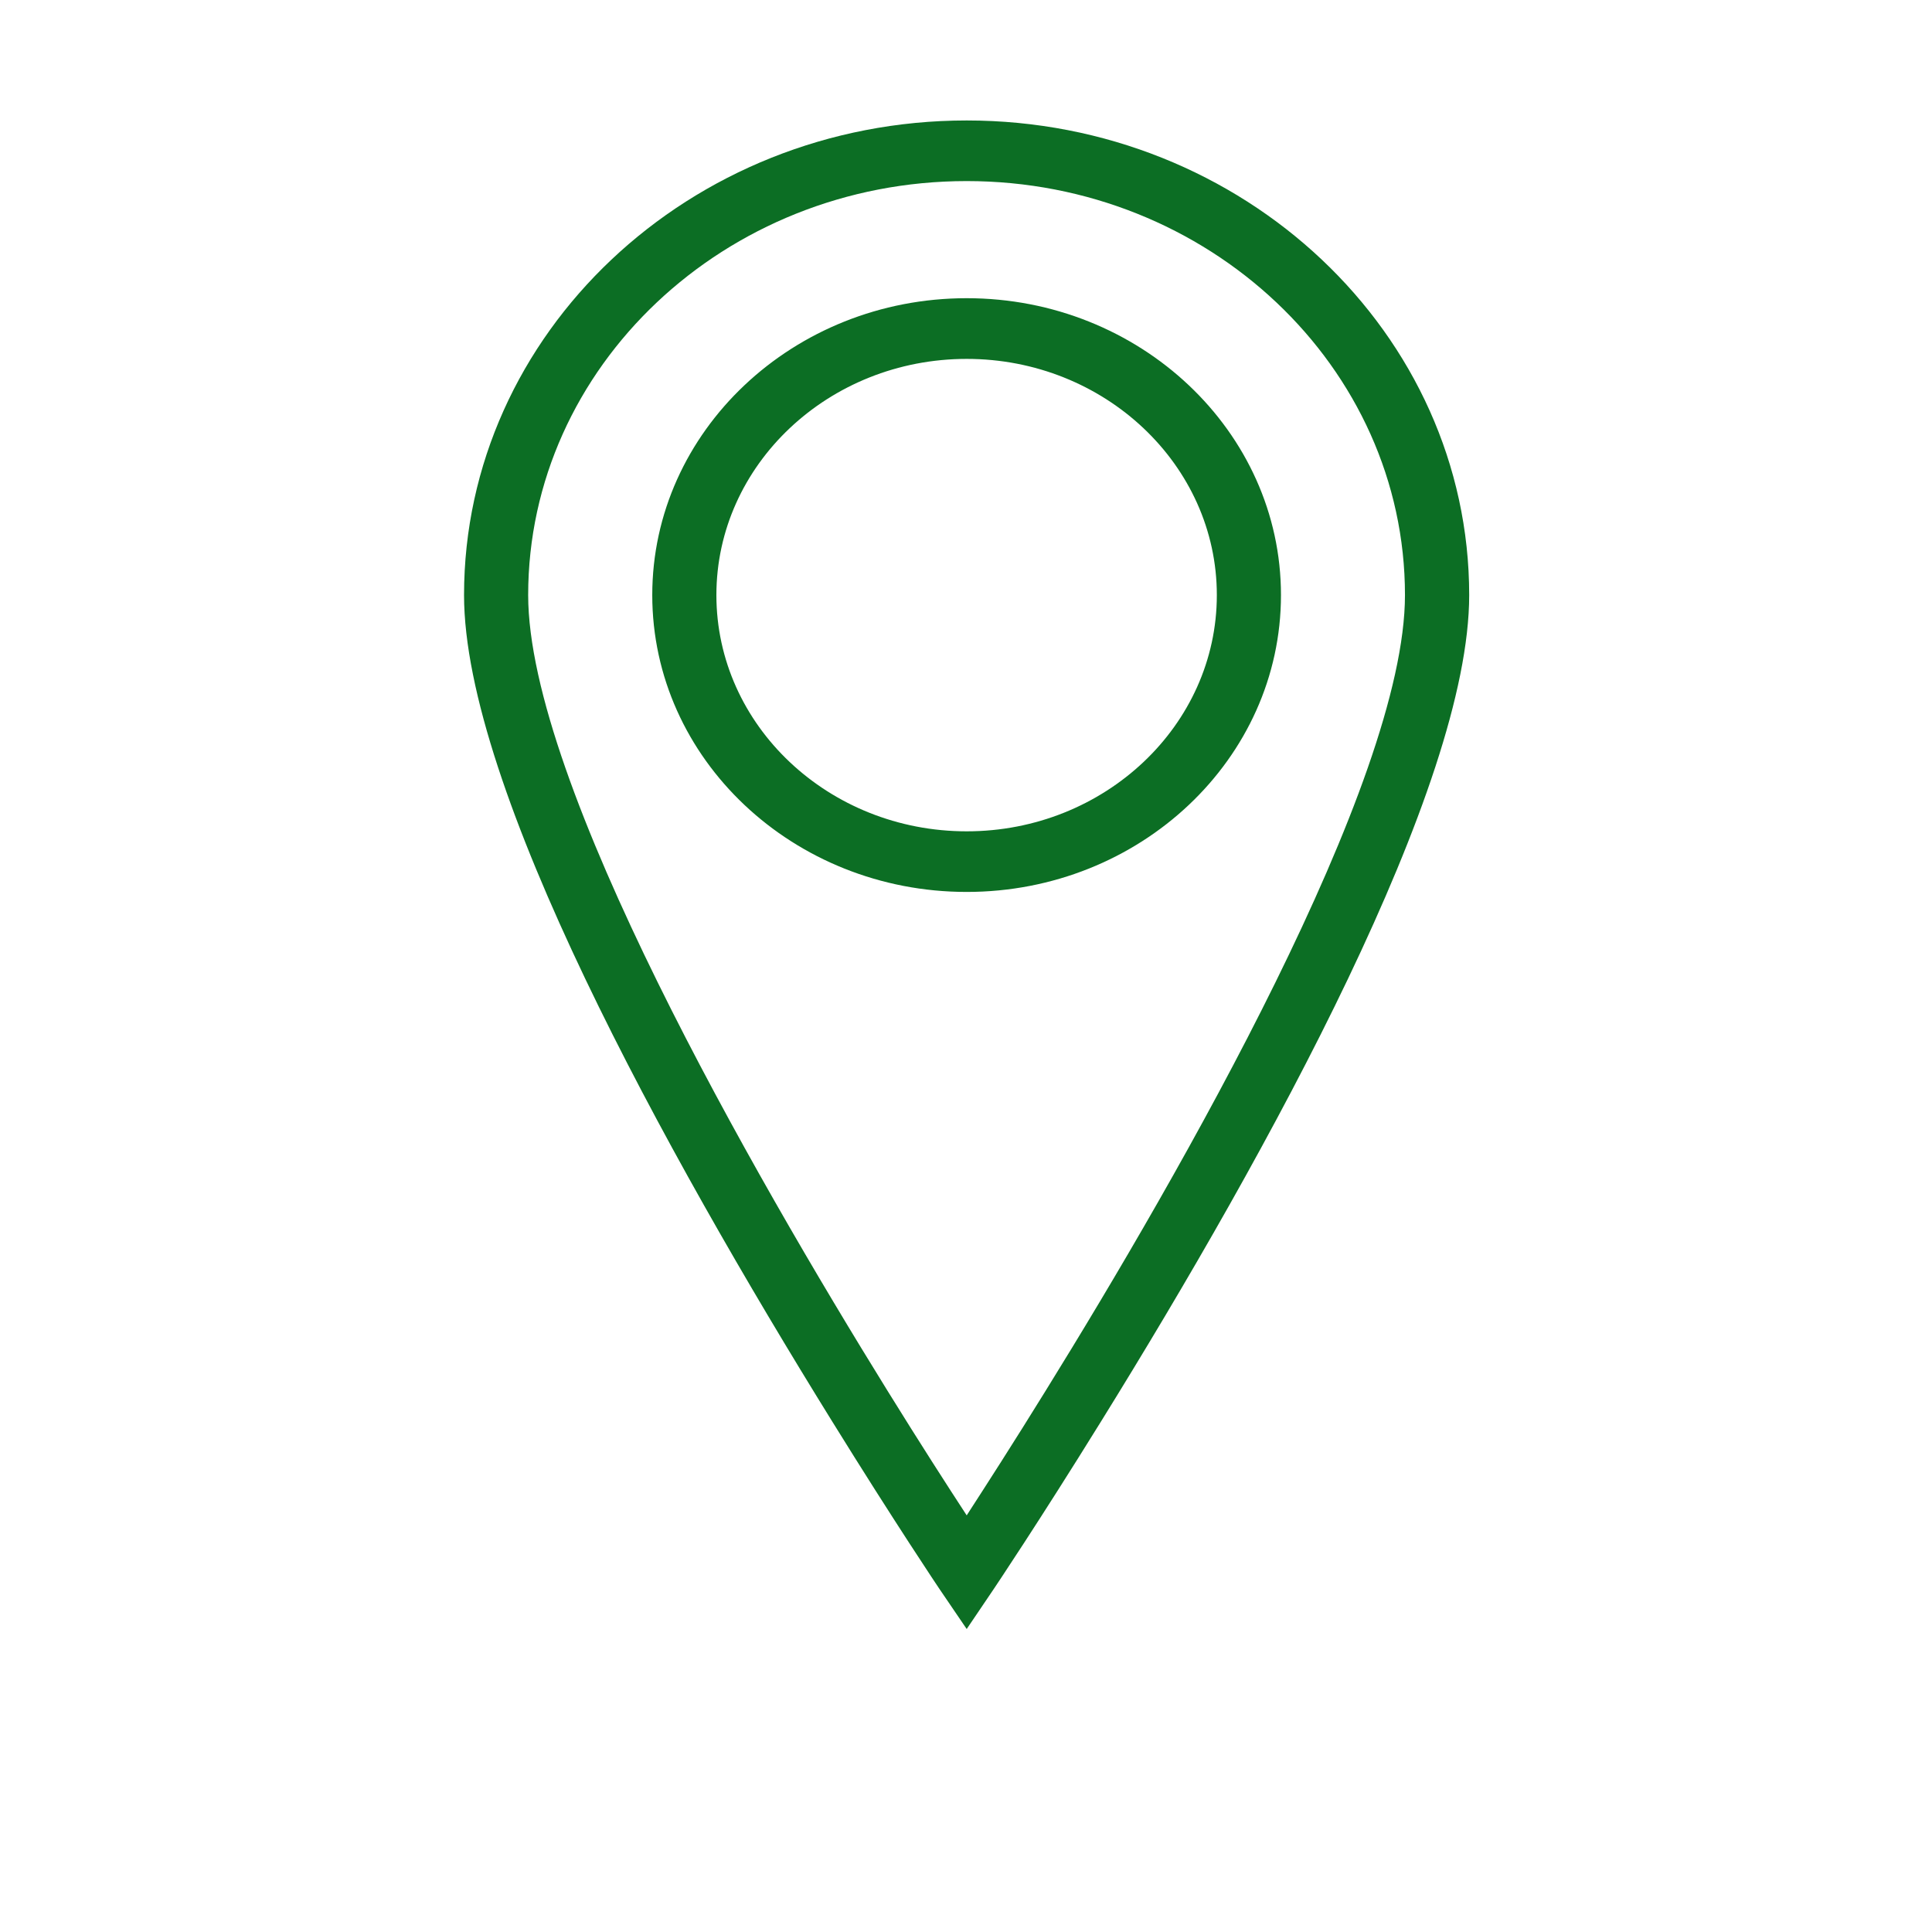
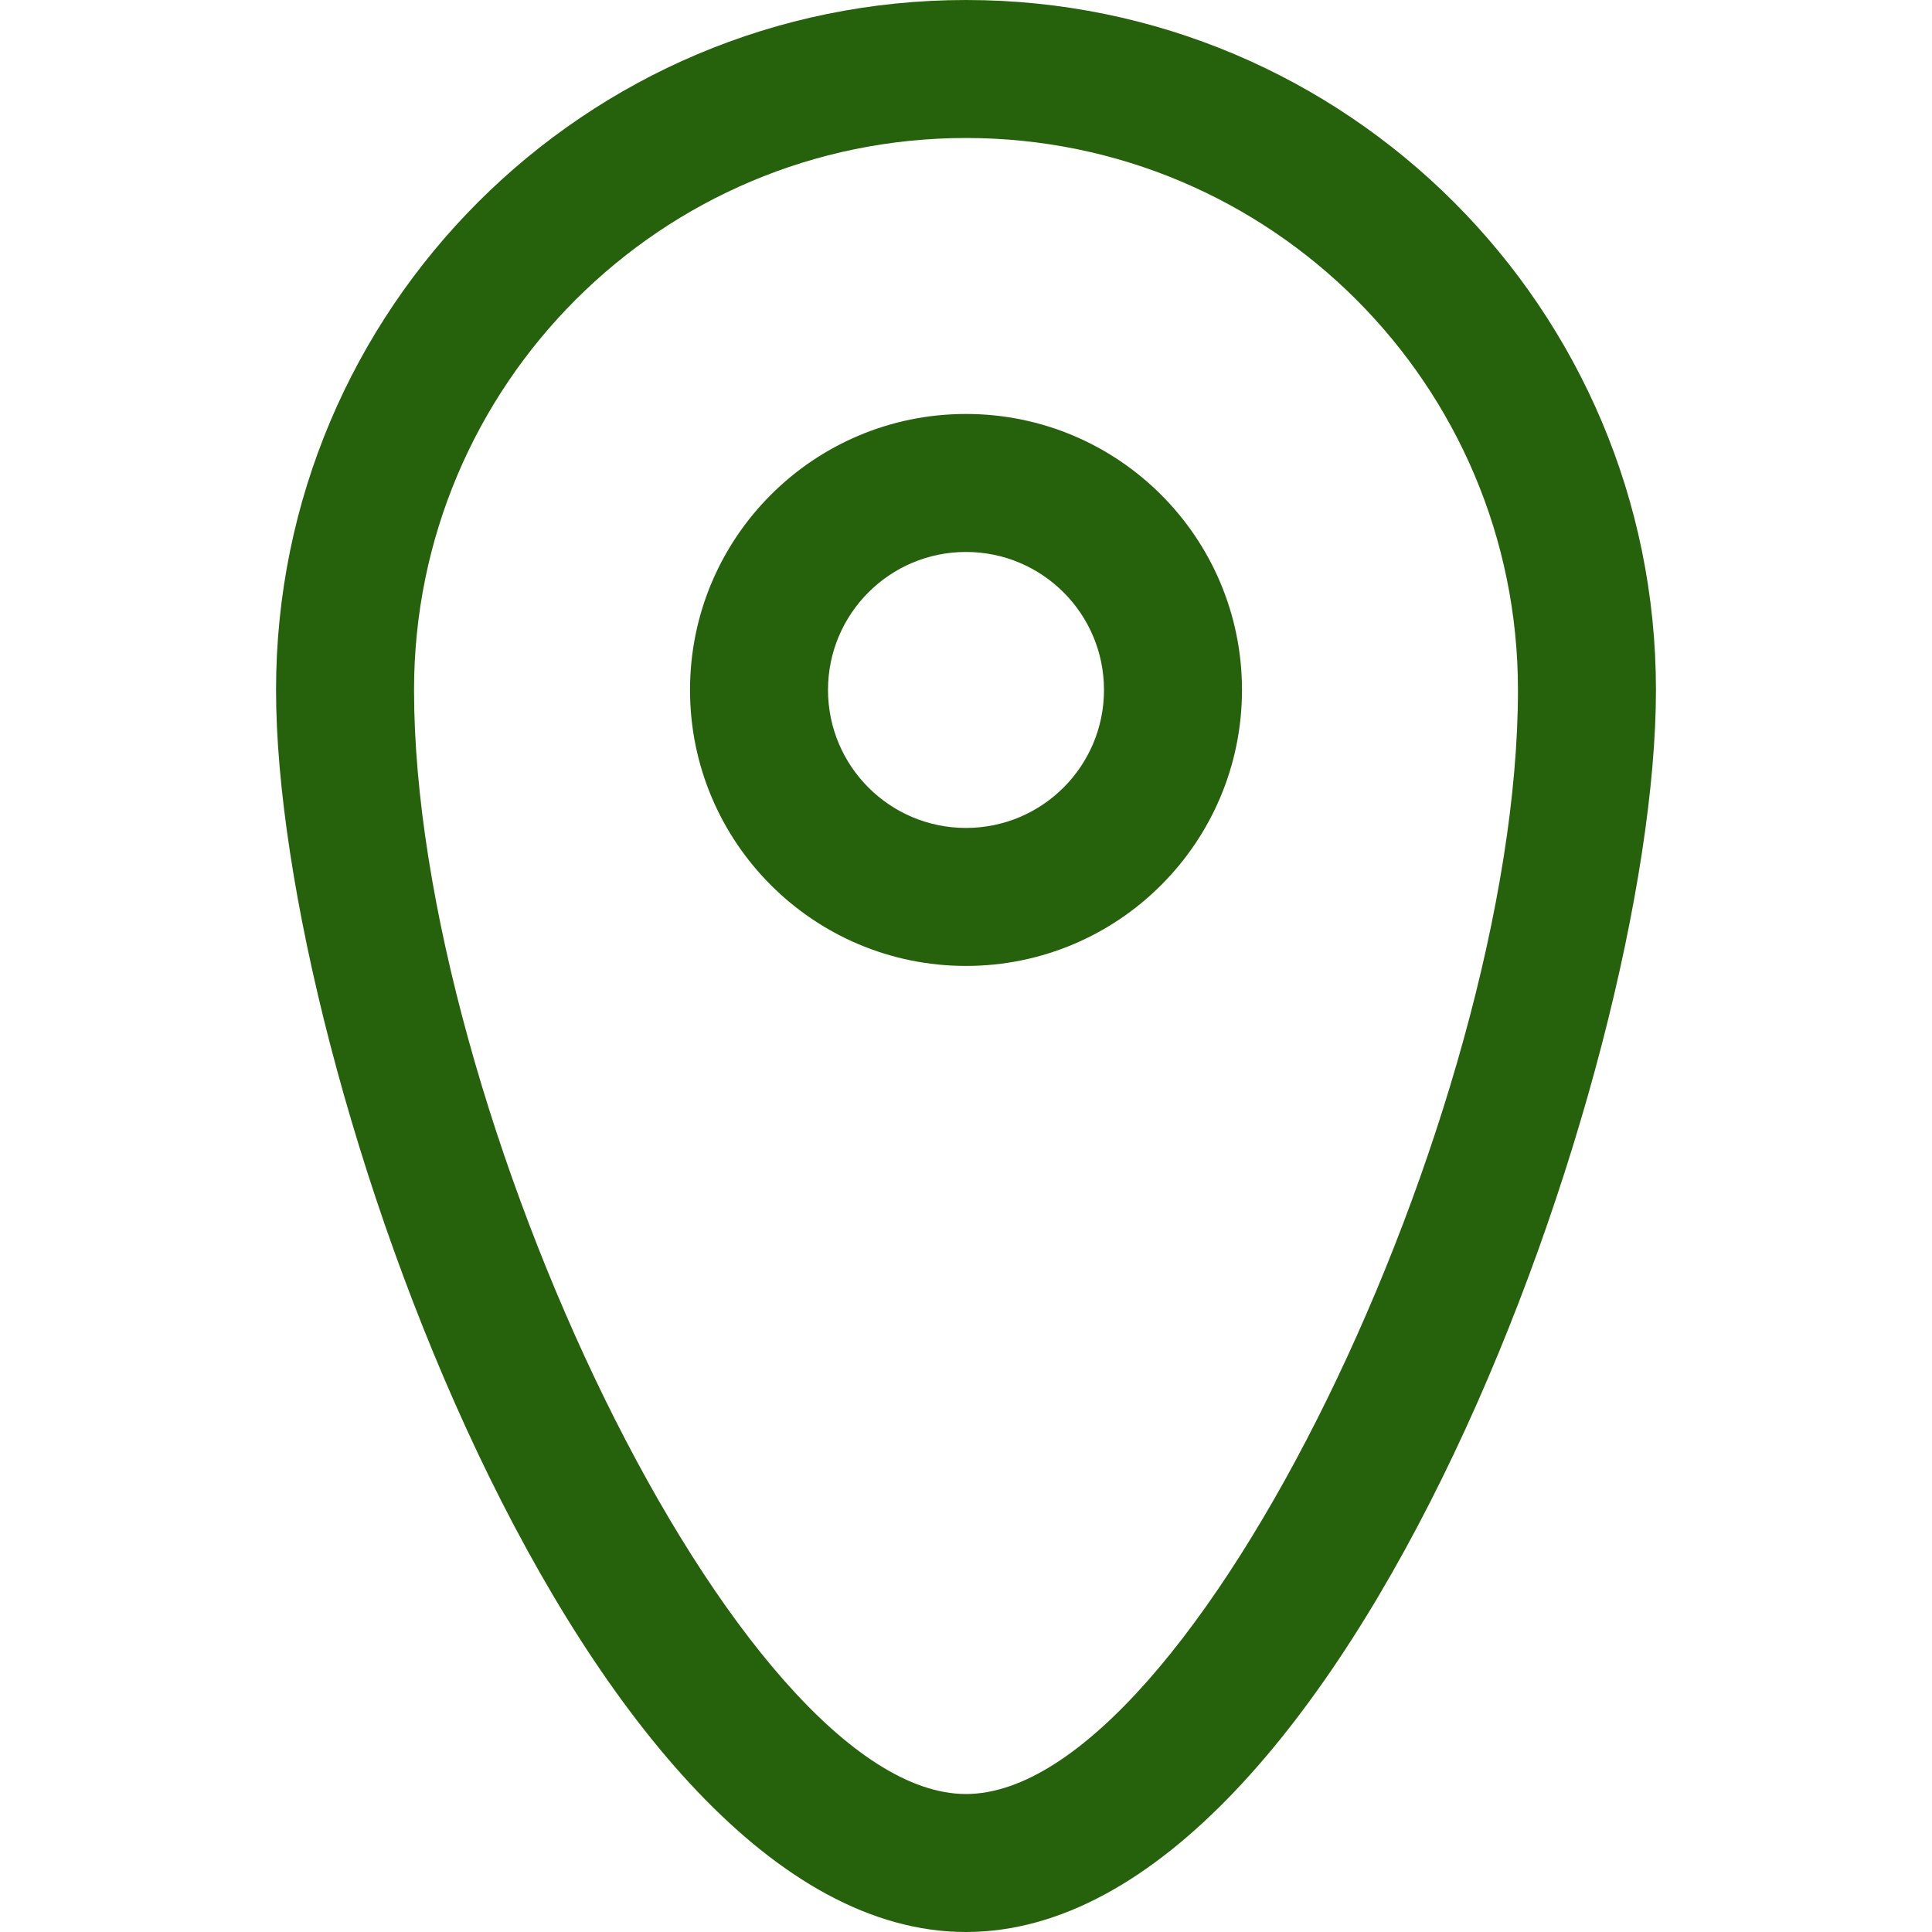
- <svg xmlns="http://www.w3.org/2000/svg" t="1575511529184" class="icon" viewBox="0 0 1024 1024" version="1.1" p-id="2576" width="48" height="48">
+ <svg xmlns="http://www.w3.org/2000/svg" t="1578993262971" class="icon" viewBox="0 0 1024 1024" version="1.1" p-id="5301" width="48" height="48">
  <defs>
    <style type="text/css" />
  </defs>
-   <path d="M512.37 63.849c-146.906 0-266.418 112.87-266.418 251.55 0 101.648 106.055 294.267 195.092 437.938 33.036 53.375 56.914 88.885 56.914 88.885l14.413 21.186 14.325-21.186c0 0 23.877-35.51 56.913-88.885 89.038-143.672 195.094-336.29 195.094-437.938C778.701 176.719 659.188 63.849 512.37 63.849zM554.218 737.12c-17.149 27.783-31.865 50.619-41.849 66.055-10.072-15.436-24.789-38.272-41.98-66.055-71.153-114.887-190.448-322.331-190.448-421.721 0-120.967 104.232-219.425 232.426-219.425 128.106 0 232.296 98.458 232.296 219.425C744.665 414.79 625.369 622.234 554.218 737.12zM512.37 158.052c-91.904 0-166.658 70.587-166.658 157.346 0 86.845 74.755 157.346 166.658 157.346 91.816 0 166.57-70.5 166.57-157.346C678.94 228.64 604.186 158.052 512.37 158.052zM512.37 440.62c-73.193 0-132.667-56.132-132.667-125.221 0-69.003 59.474-125.178 132.667-125.178 73.061 0 132.578 56.174 132.578 125.178C644.948 384.488 585.43 440.62 512.37 440.62z" p-id="2577" fill="#0c6e24" />
+   <path d="M512 1024.001C310.036 1024.001 146.312 567.652 146.312 365.688 146.312 163.724 310.036 0 512 0 713.964 0 877.688 163.724 877.688 365.688 877.688 567.652 713.964 1024.001 512 1024.001ZM512 950.864C632.213 950.864 804.551 588.012 804.551 365.688 804.551 204.117 673.571 73.138 512 73.138 350.429 73.138 219.449 204.117 219.449 365.688 219.449 588.012 391.787 950.864 512 950.864ZM512 511.963C431.214 511.963 365.725 446.474 365.725 365.688 365.725 284.903 431.214 219.413 512 219.413 592.786 219.413 658.275 284.903 658.275 365.688 658.275 446.474 592.786 511.963 512 511.963ZM512 438.826C552.393 438.826 585.138 406.081 585.138 365.688 585.138 325.295 552.393 292.551 512 292.551 471.607 292.551 438.862 325.295 438.862 365.688 438.862 406.081 471.607 438.826 512 438.826Z" p-id="5302" fill="#26620b" />
</svg>
